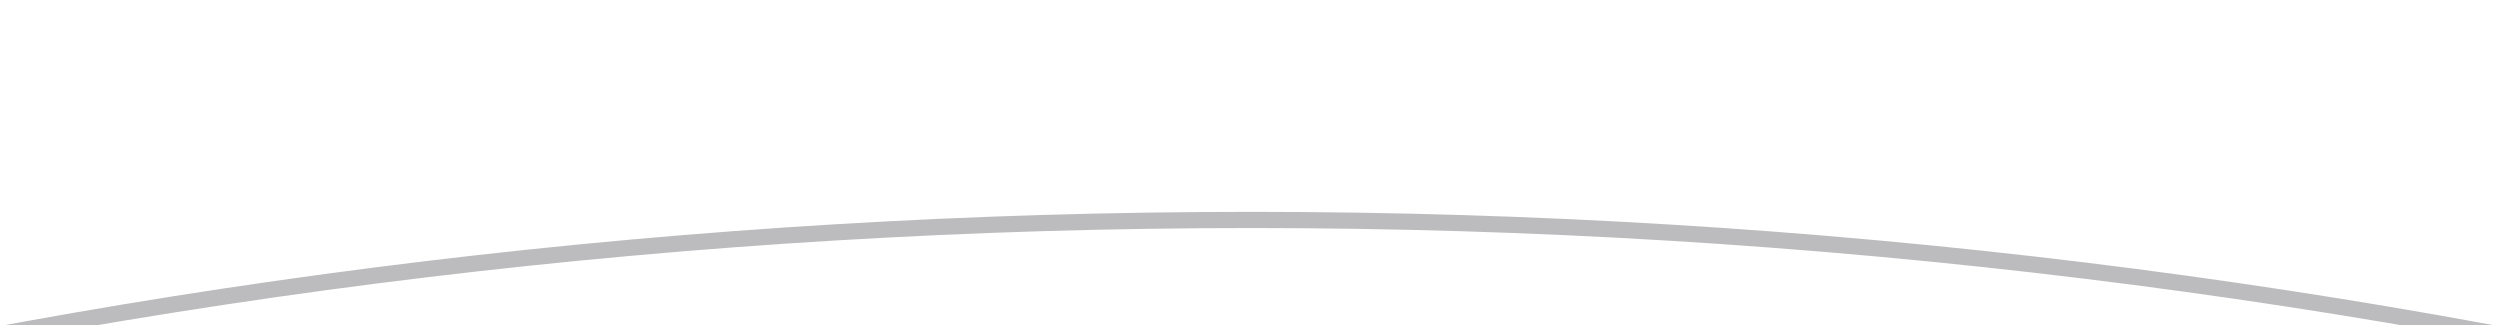
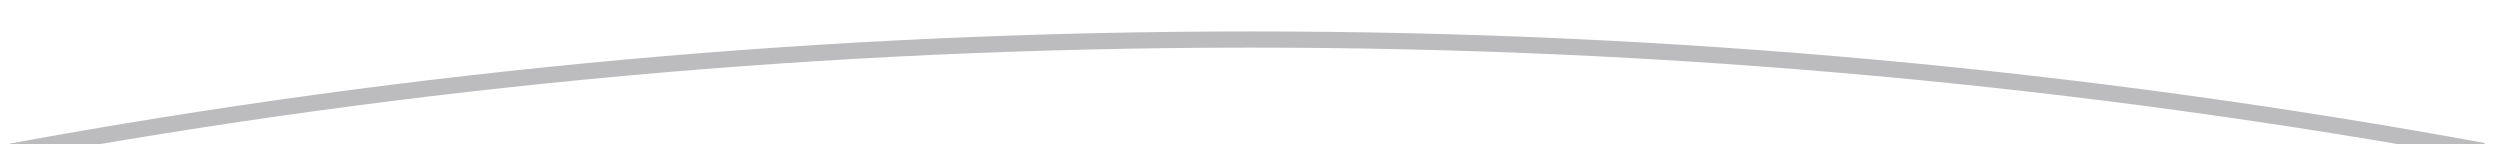
- <svg xmlns="http://www.w3.org/2000/svg" version="1.1" id="Layer_1" x="0px" y="0px" viewBox="0 0 771.8 100.2" enable-background="new 0 0 771.8 100.2" xml:space="preserve">
-   <path fill="none" stroke="#BCBCBE" stroke-width="5" stroke-miterlimit="10" d="M386.3,67.9c-344.4,0-669.8,82.4-956.8,229.7v6  h1922.3C1063,152.7,734.2,67.9,386.3,67.9z" />
+ <svg xmlns="http://www.w3.org/2000/svg" version="1.1" id="Layer_1" x="0px" y="0px" viewBox="0 0 771.8 44.4" enable-background="new 0 0 771.8 44.4" xml:space="preserve">
+   <path fill="none" stroke="#BCBCBE" stroke-width="5" stroke-miterlimit="10" d="M766.6,46.6C643.2,24,516.1,12.2,386.3,12.2  C255.5,12.2,127.6,24,3.4,46.8" />
</svg>
